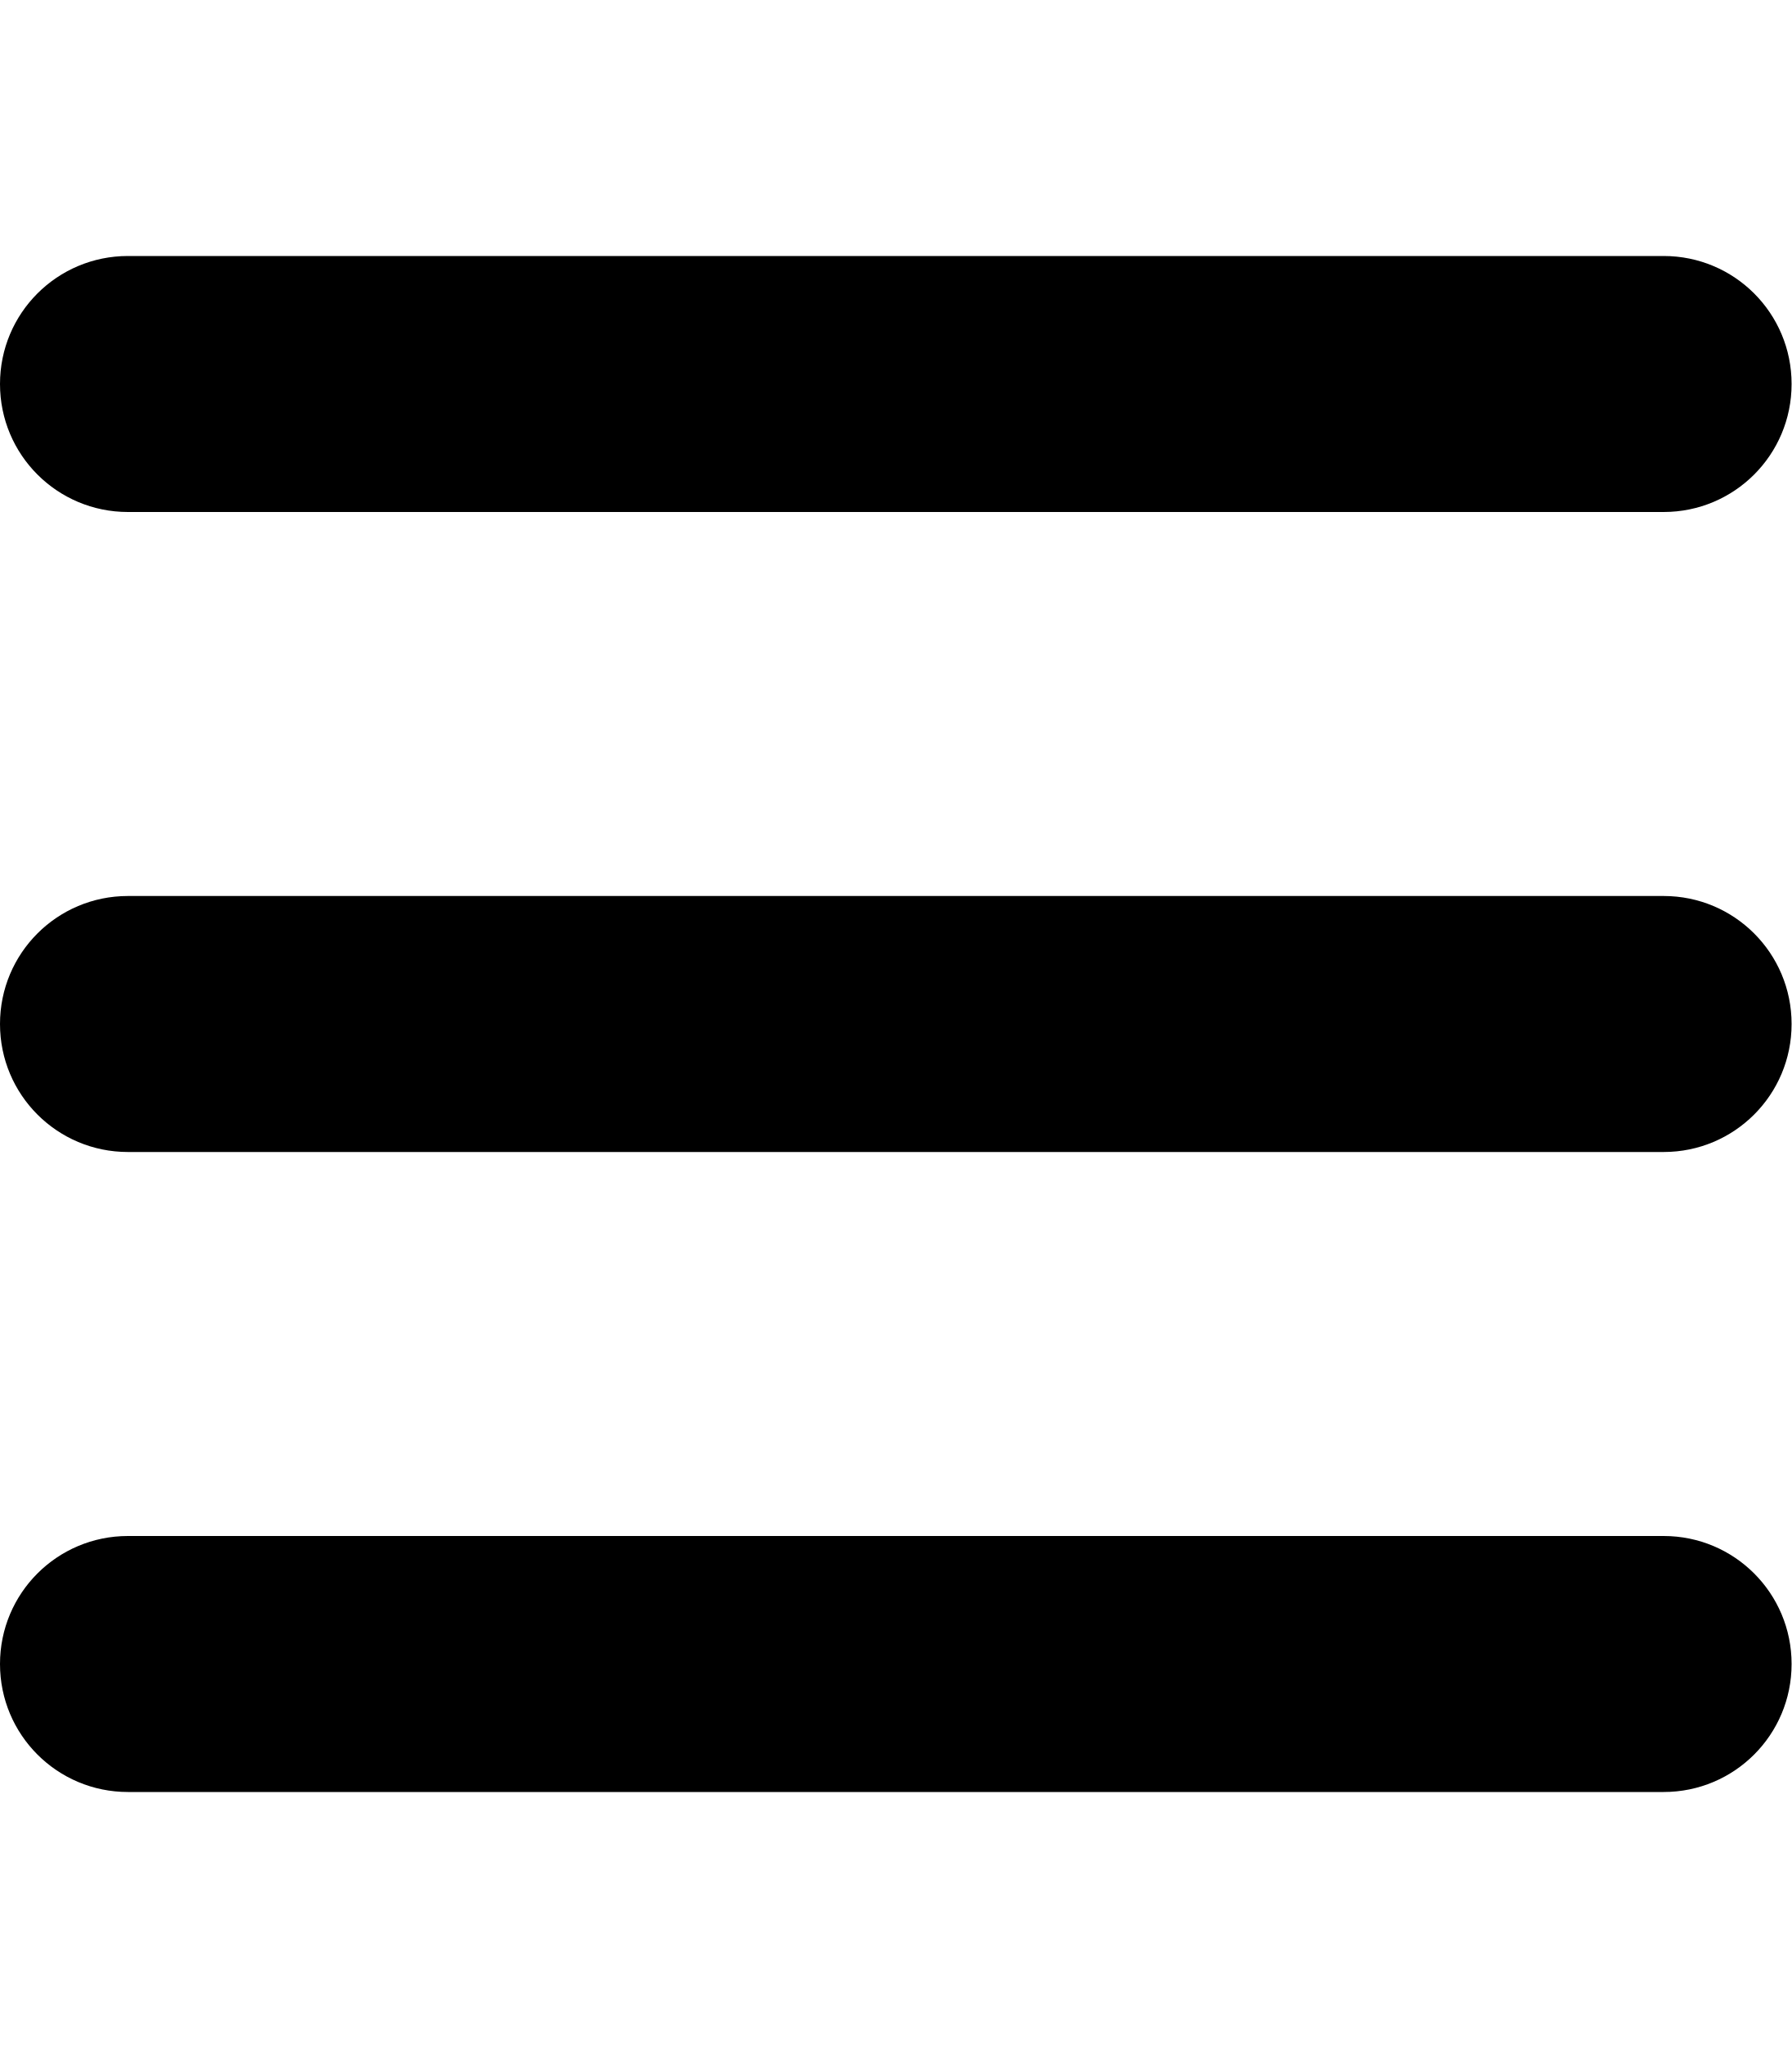
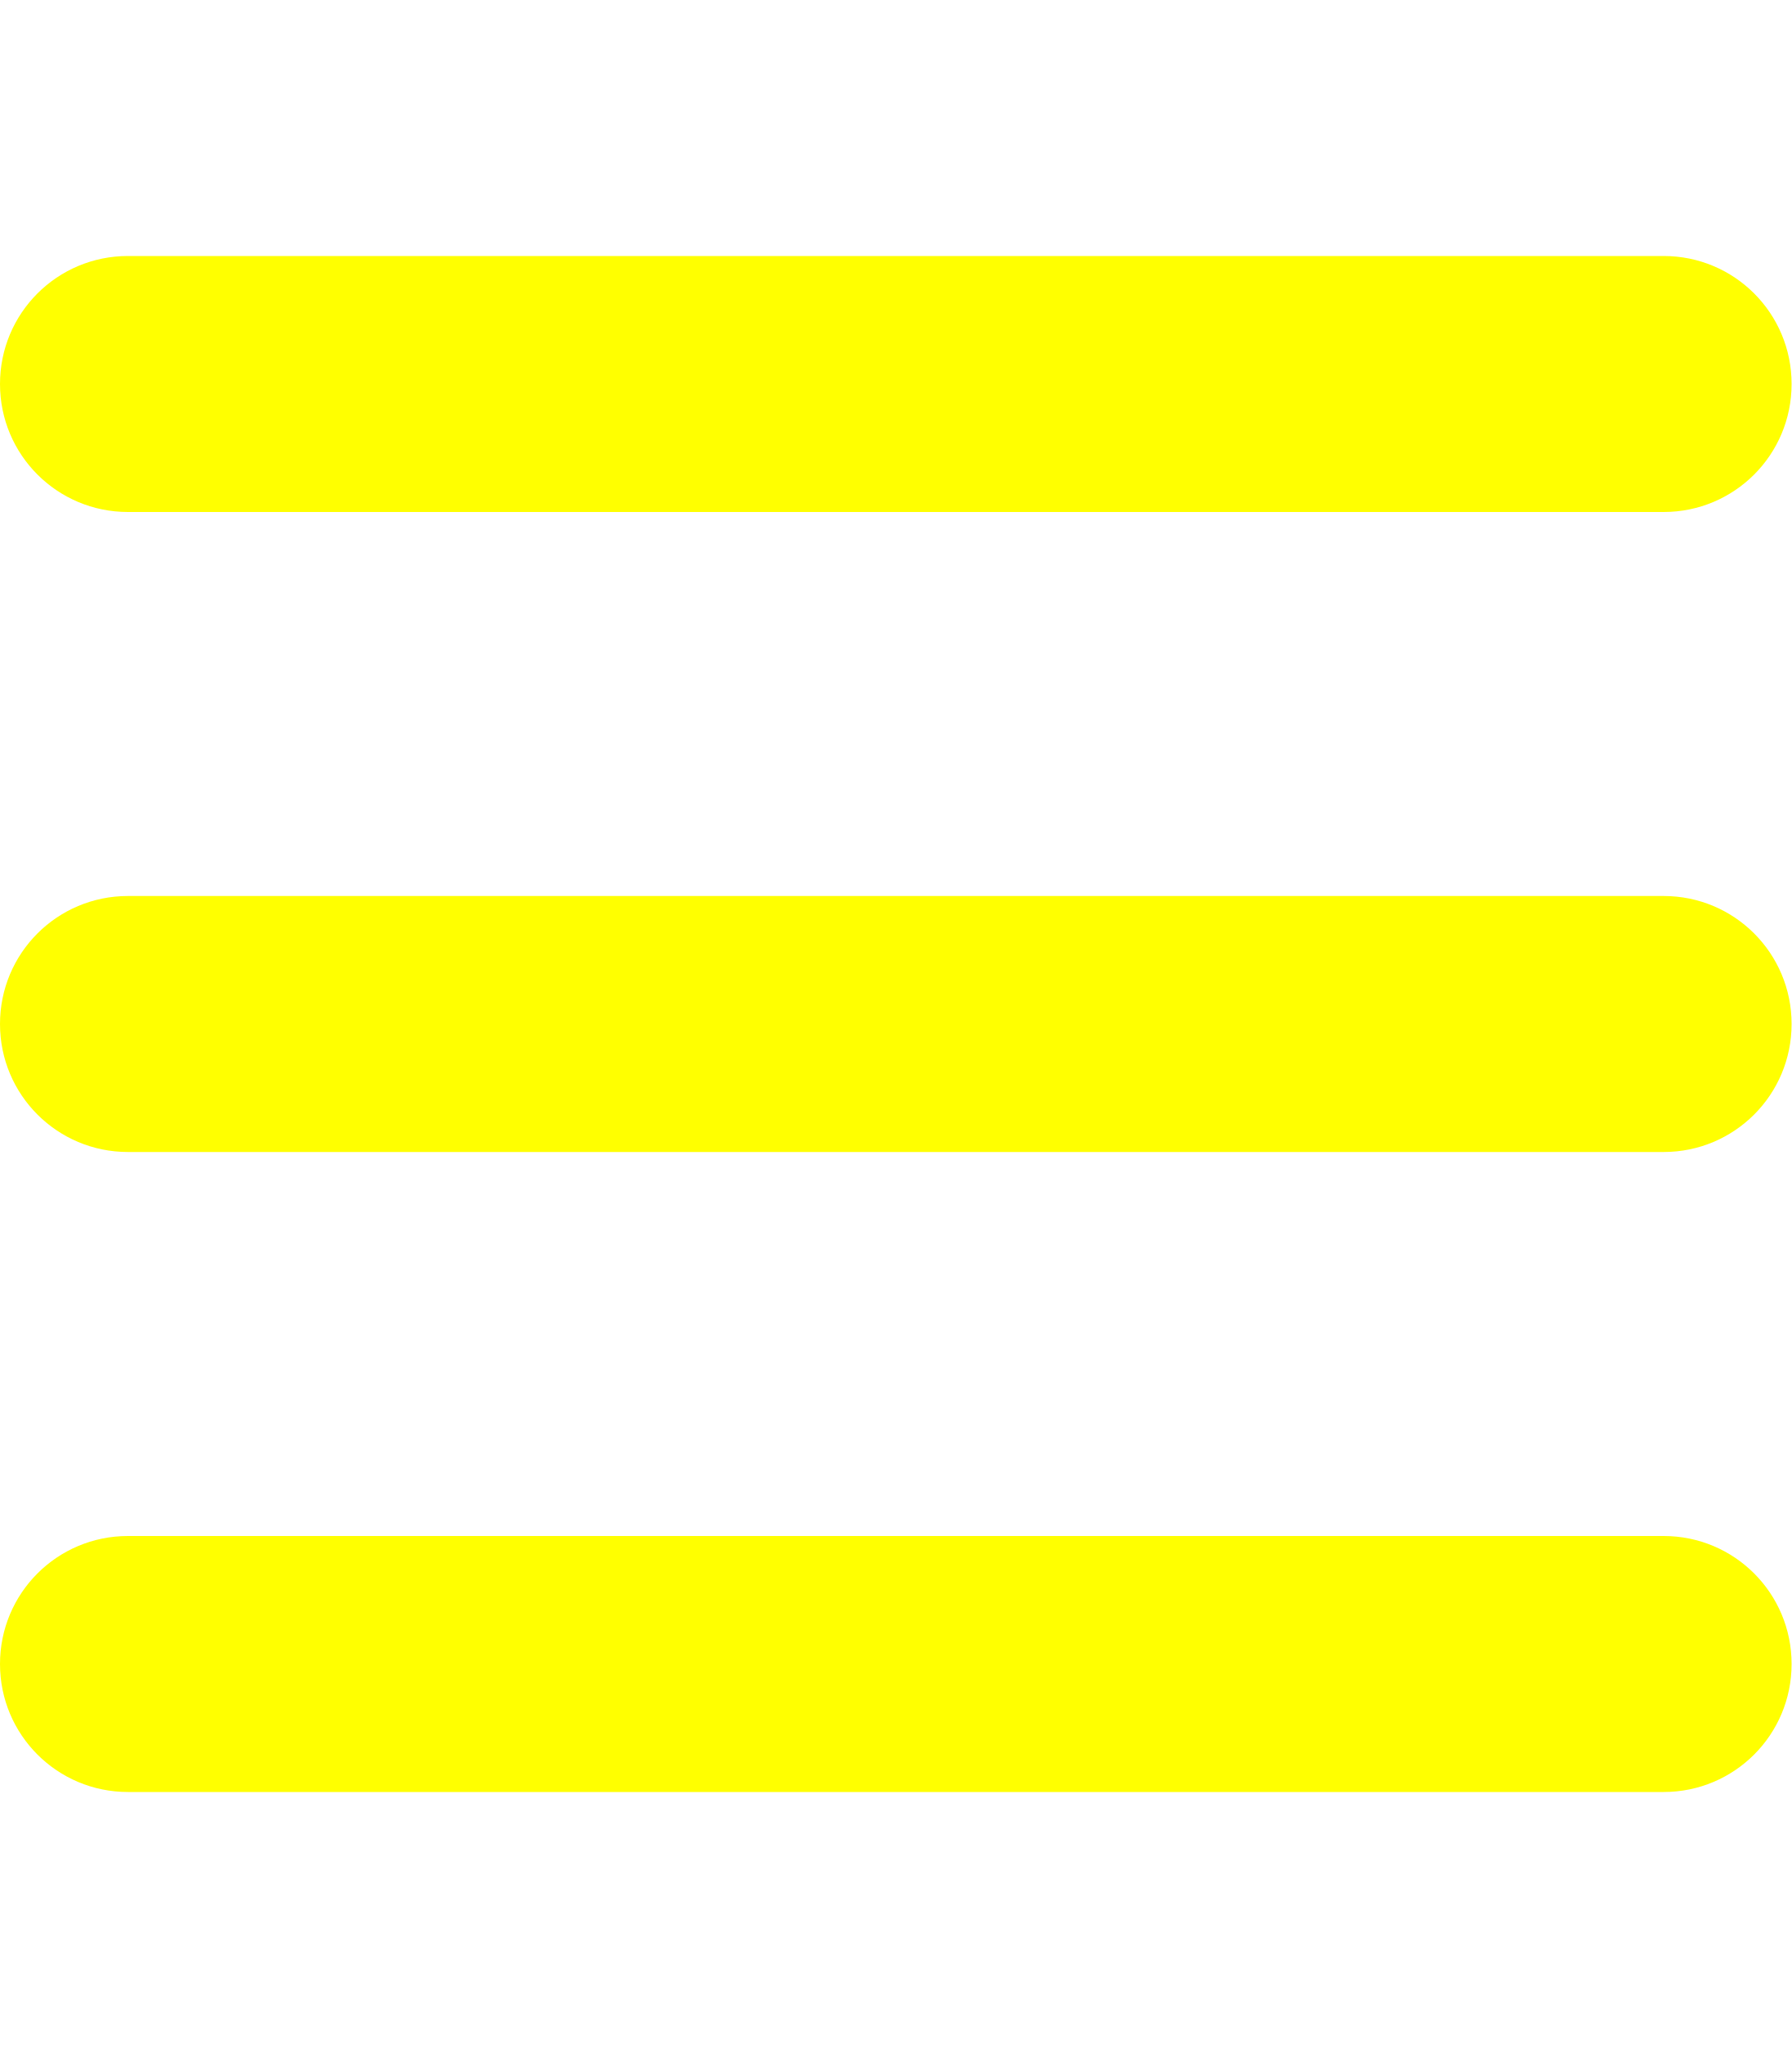
<svg xmlns="http://www.w3.org/2000/svg" viewBox="0 0 448 512">
-   <path d="M0 96C0 78.3 14.3 64 32 64H416c17.7 0 32 14.3 32 32s-14.3 32-32 32H32C14.3 128 0 113.7 0 96zM0 256c0-17.7 14.3-32 32-32H416c17.7 0 32 14.3 32 32s-14.3 32-32 32H32c-17.7 0-32-14.3-32-32zM448 416c0 17.7-14.3 32-32 32H32c-17.7 0-32-14.3-32-32s14.3-32 32-32H416c17.7 0 32 14.3 32 32z" />
+   <path fill="yellow" d="M0 96C0 78.3 14.3 64 32 64H416c17.7 0 32 14.3 32 32s-14.3 32-32 32H32C14.3 128 0 113.7 0 96zM0 256c0-17.7 14.3-32 32-32H416c17.7 0 32 14.3 32 32s-14.3 32-32 32H32c-17.7 0-32-14.3-32-32zM448 416c0 17.7-14.3 32-32 32H32c-17.7 0-32-14.3-32-32s14.3-32 32-32H416c17.7 0 32 14.3 32 32z" />
</svg>
